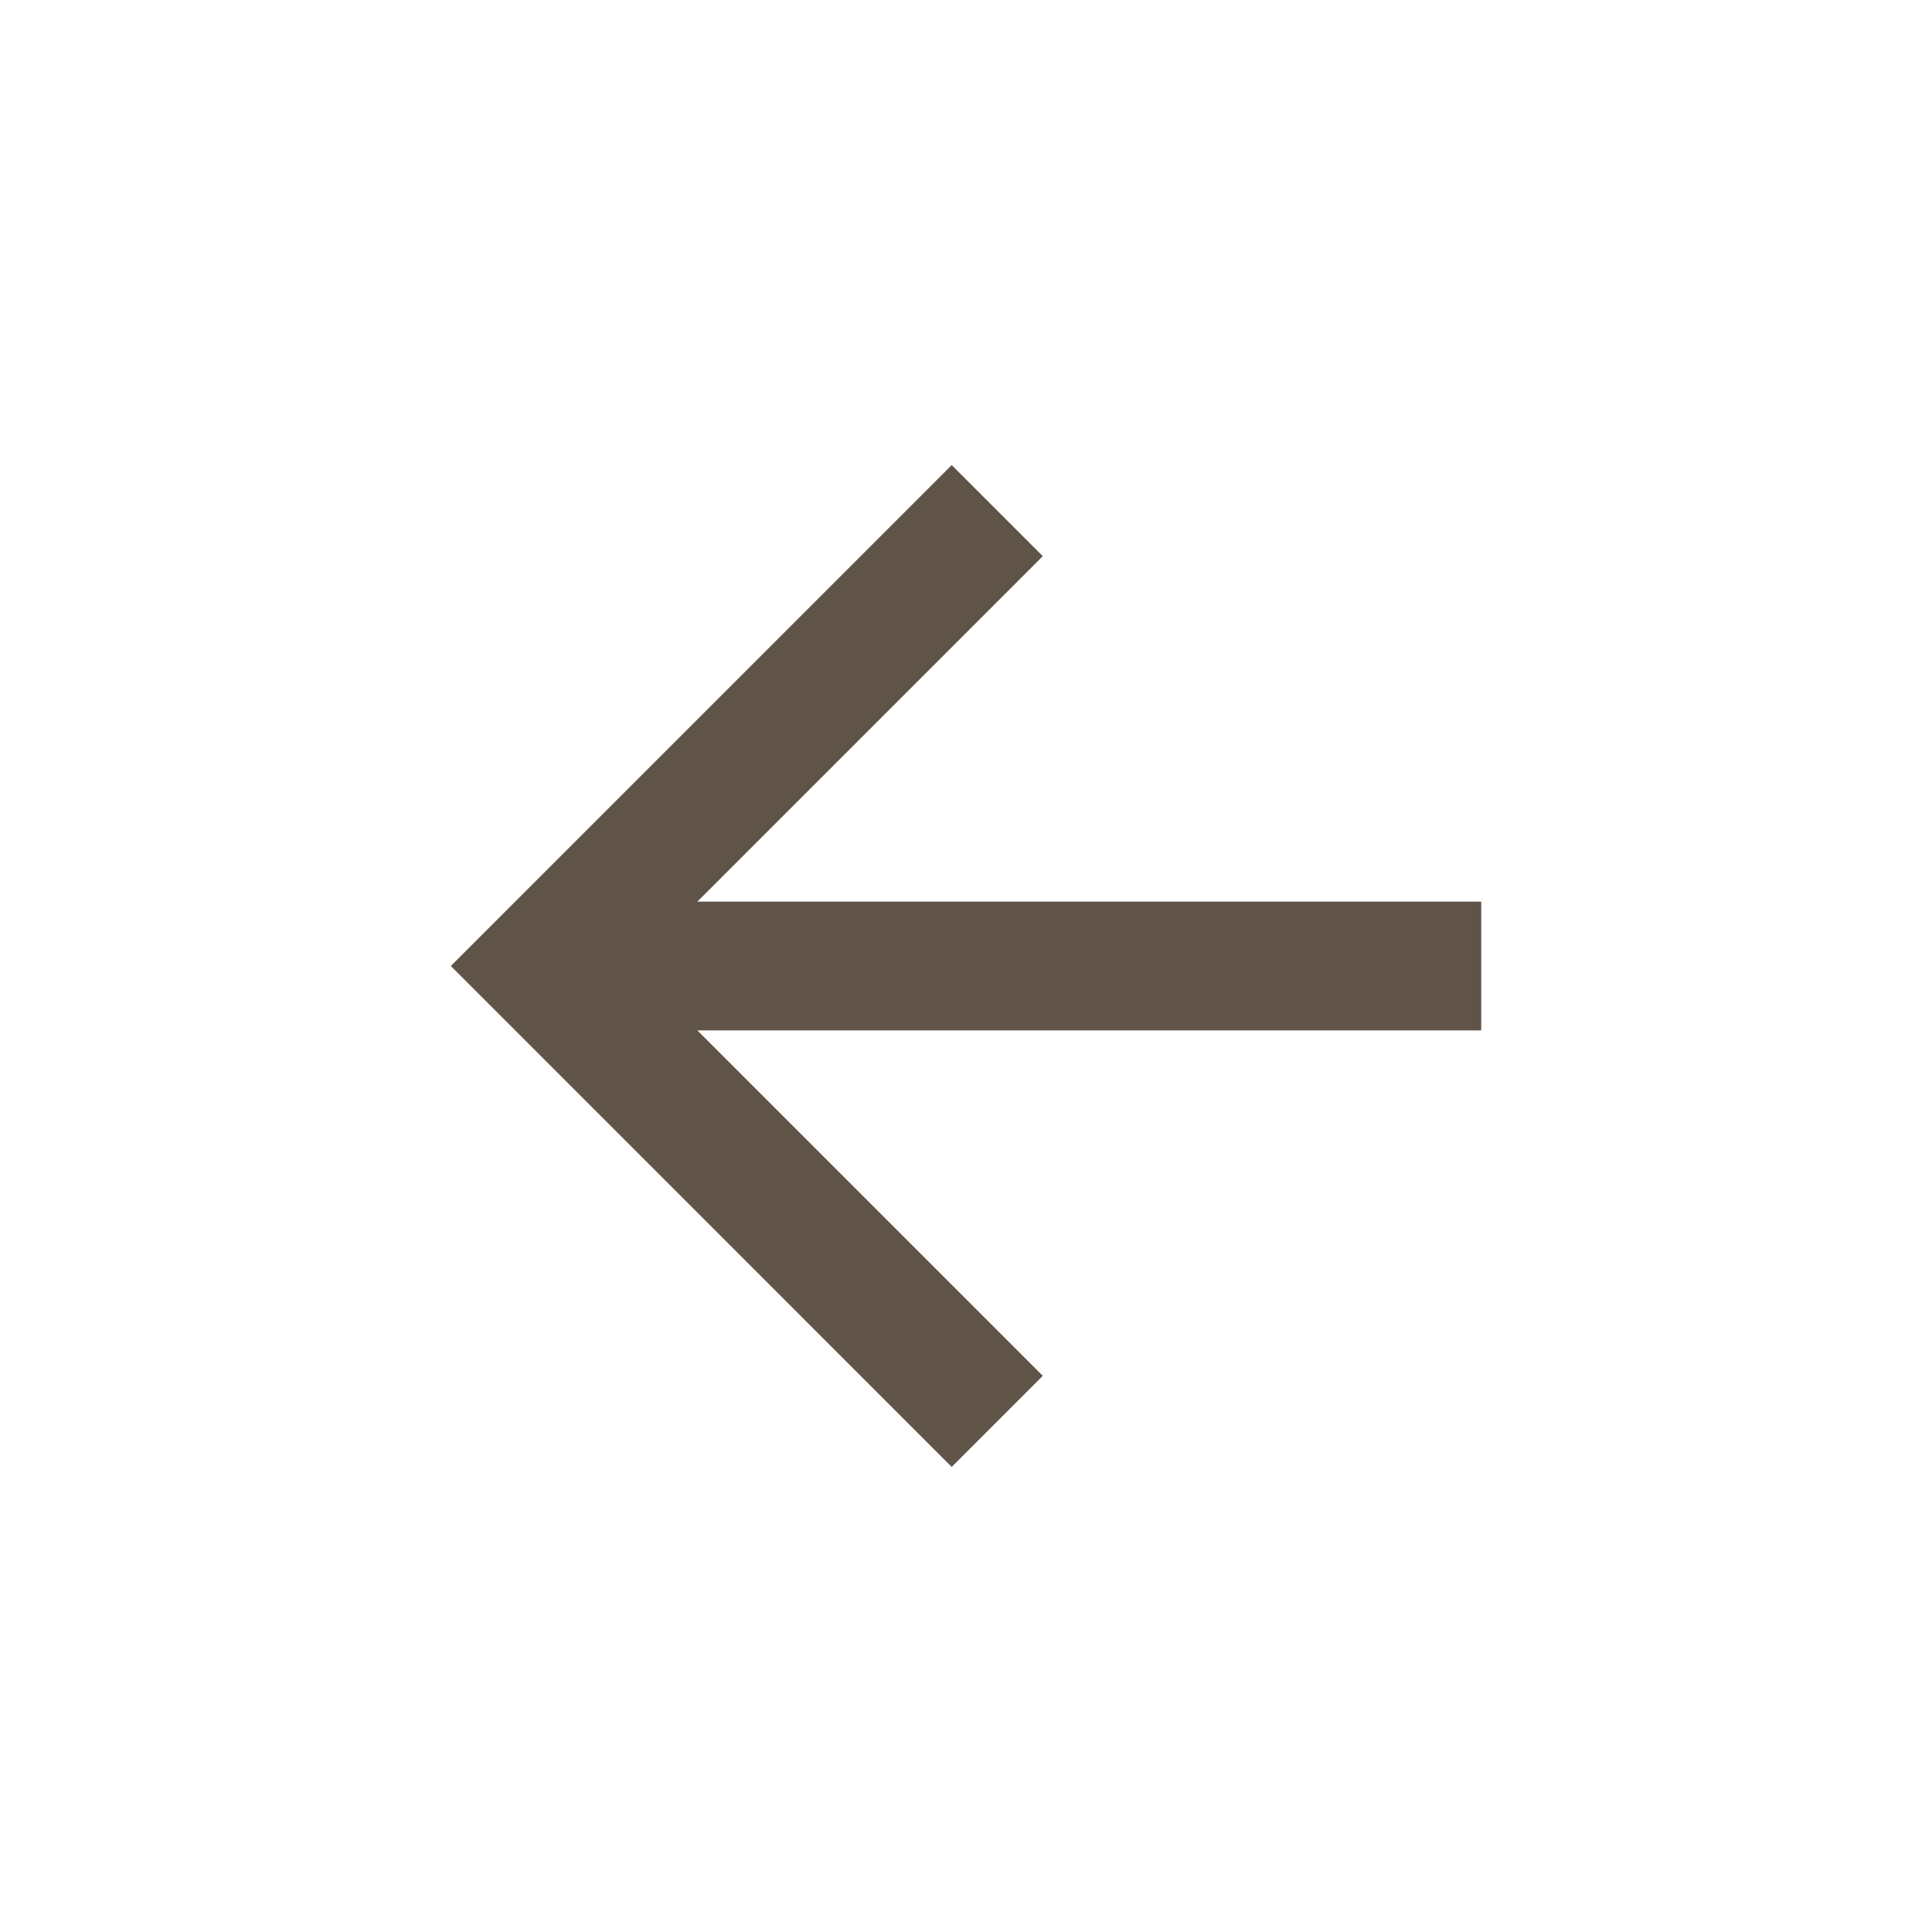
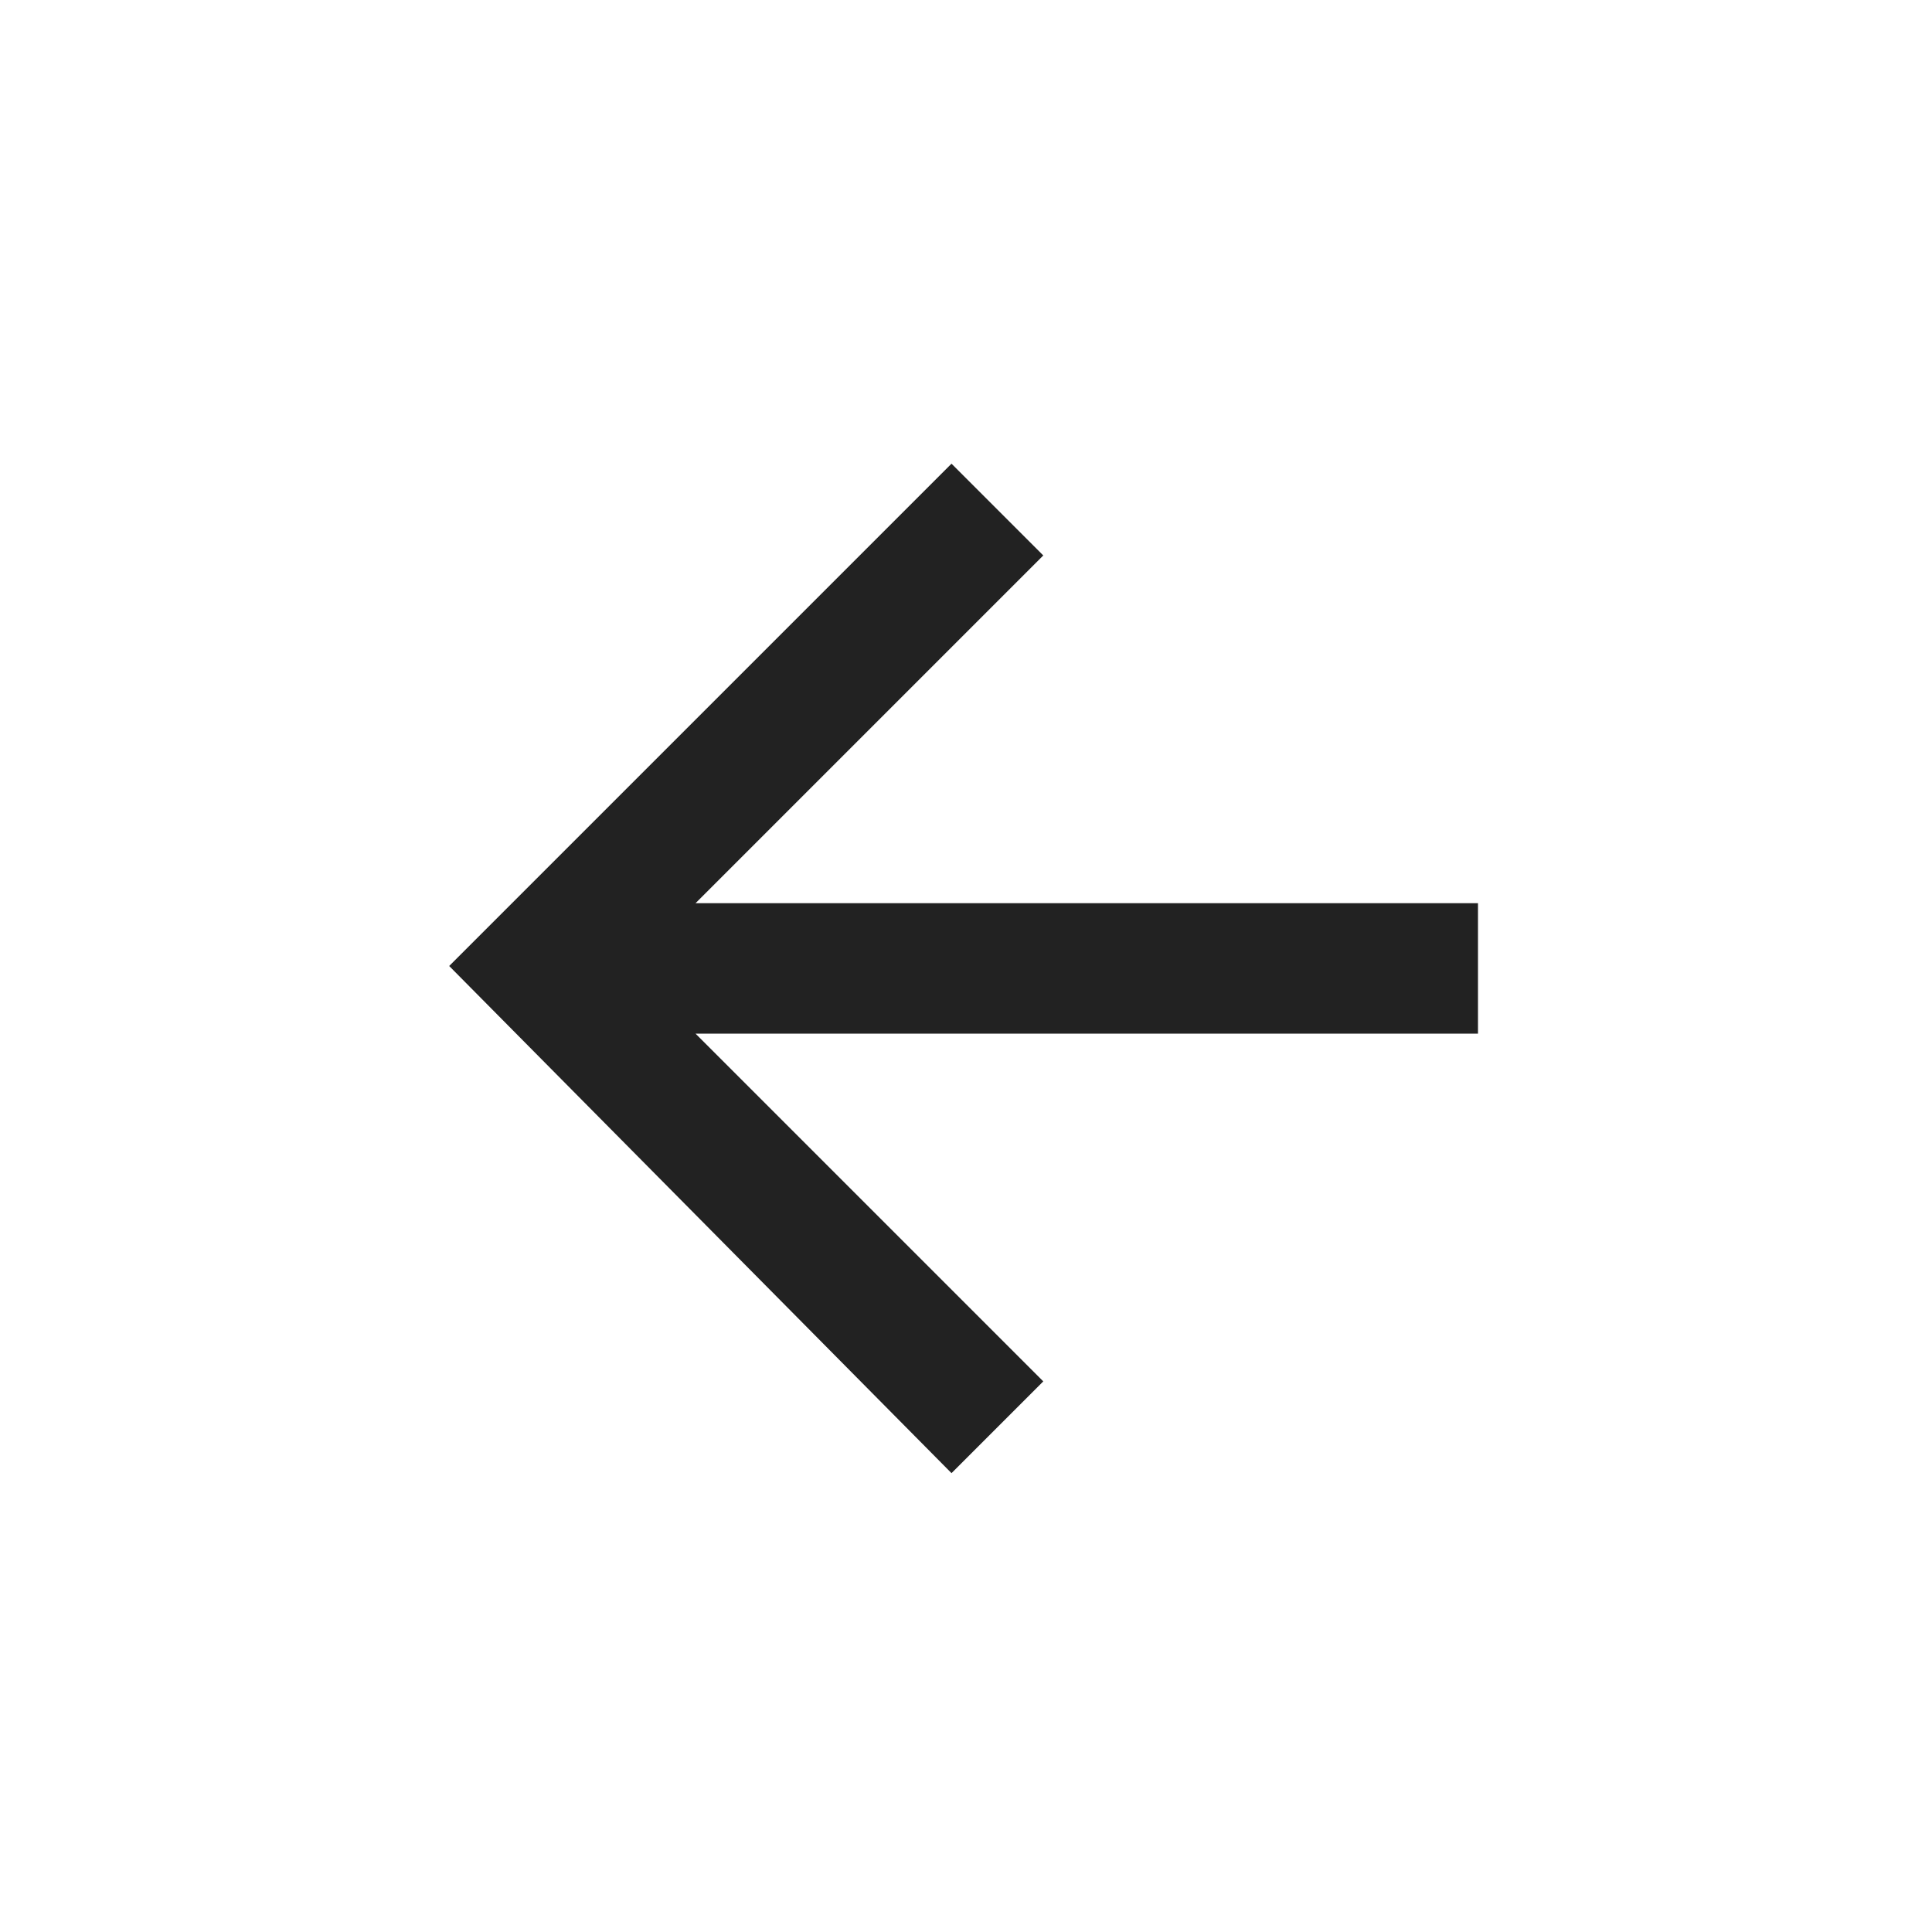
- <svg xmlns="http://www.w3.org/2000/svg" width="40" height="40" viewBox="0 0 40 40" fill="none">
-   <path d="M14.438 18.667H30.667V21.333H14.438L21.59 28.485L19.704 30.371L9.334 20L19.704 9.629L21.59 11.515L14.438 18.667Z" fill="#605348" />
+ <svg xmlns="http://www.w3.org/2000/svg" version="1.1" id="Layer_1" x="0px" y="0px" viewBox="0 0 40 40" style="enable-background:new 0 0 40 40;" xml:space="preserve">
+   <style type="text/css">
+ 	.st0{fill:#222222;}
+ </style>
+   <path class="st0" d="M14.4,18.7h16.2v2.7H14.4l7.2,7.2l-1.9,1.9L9.3,20L19.7,9.6l1.9,1.9L14.4,18.7z" />
</svg>
